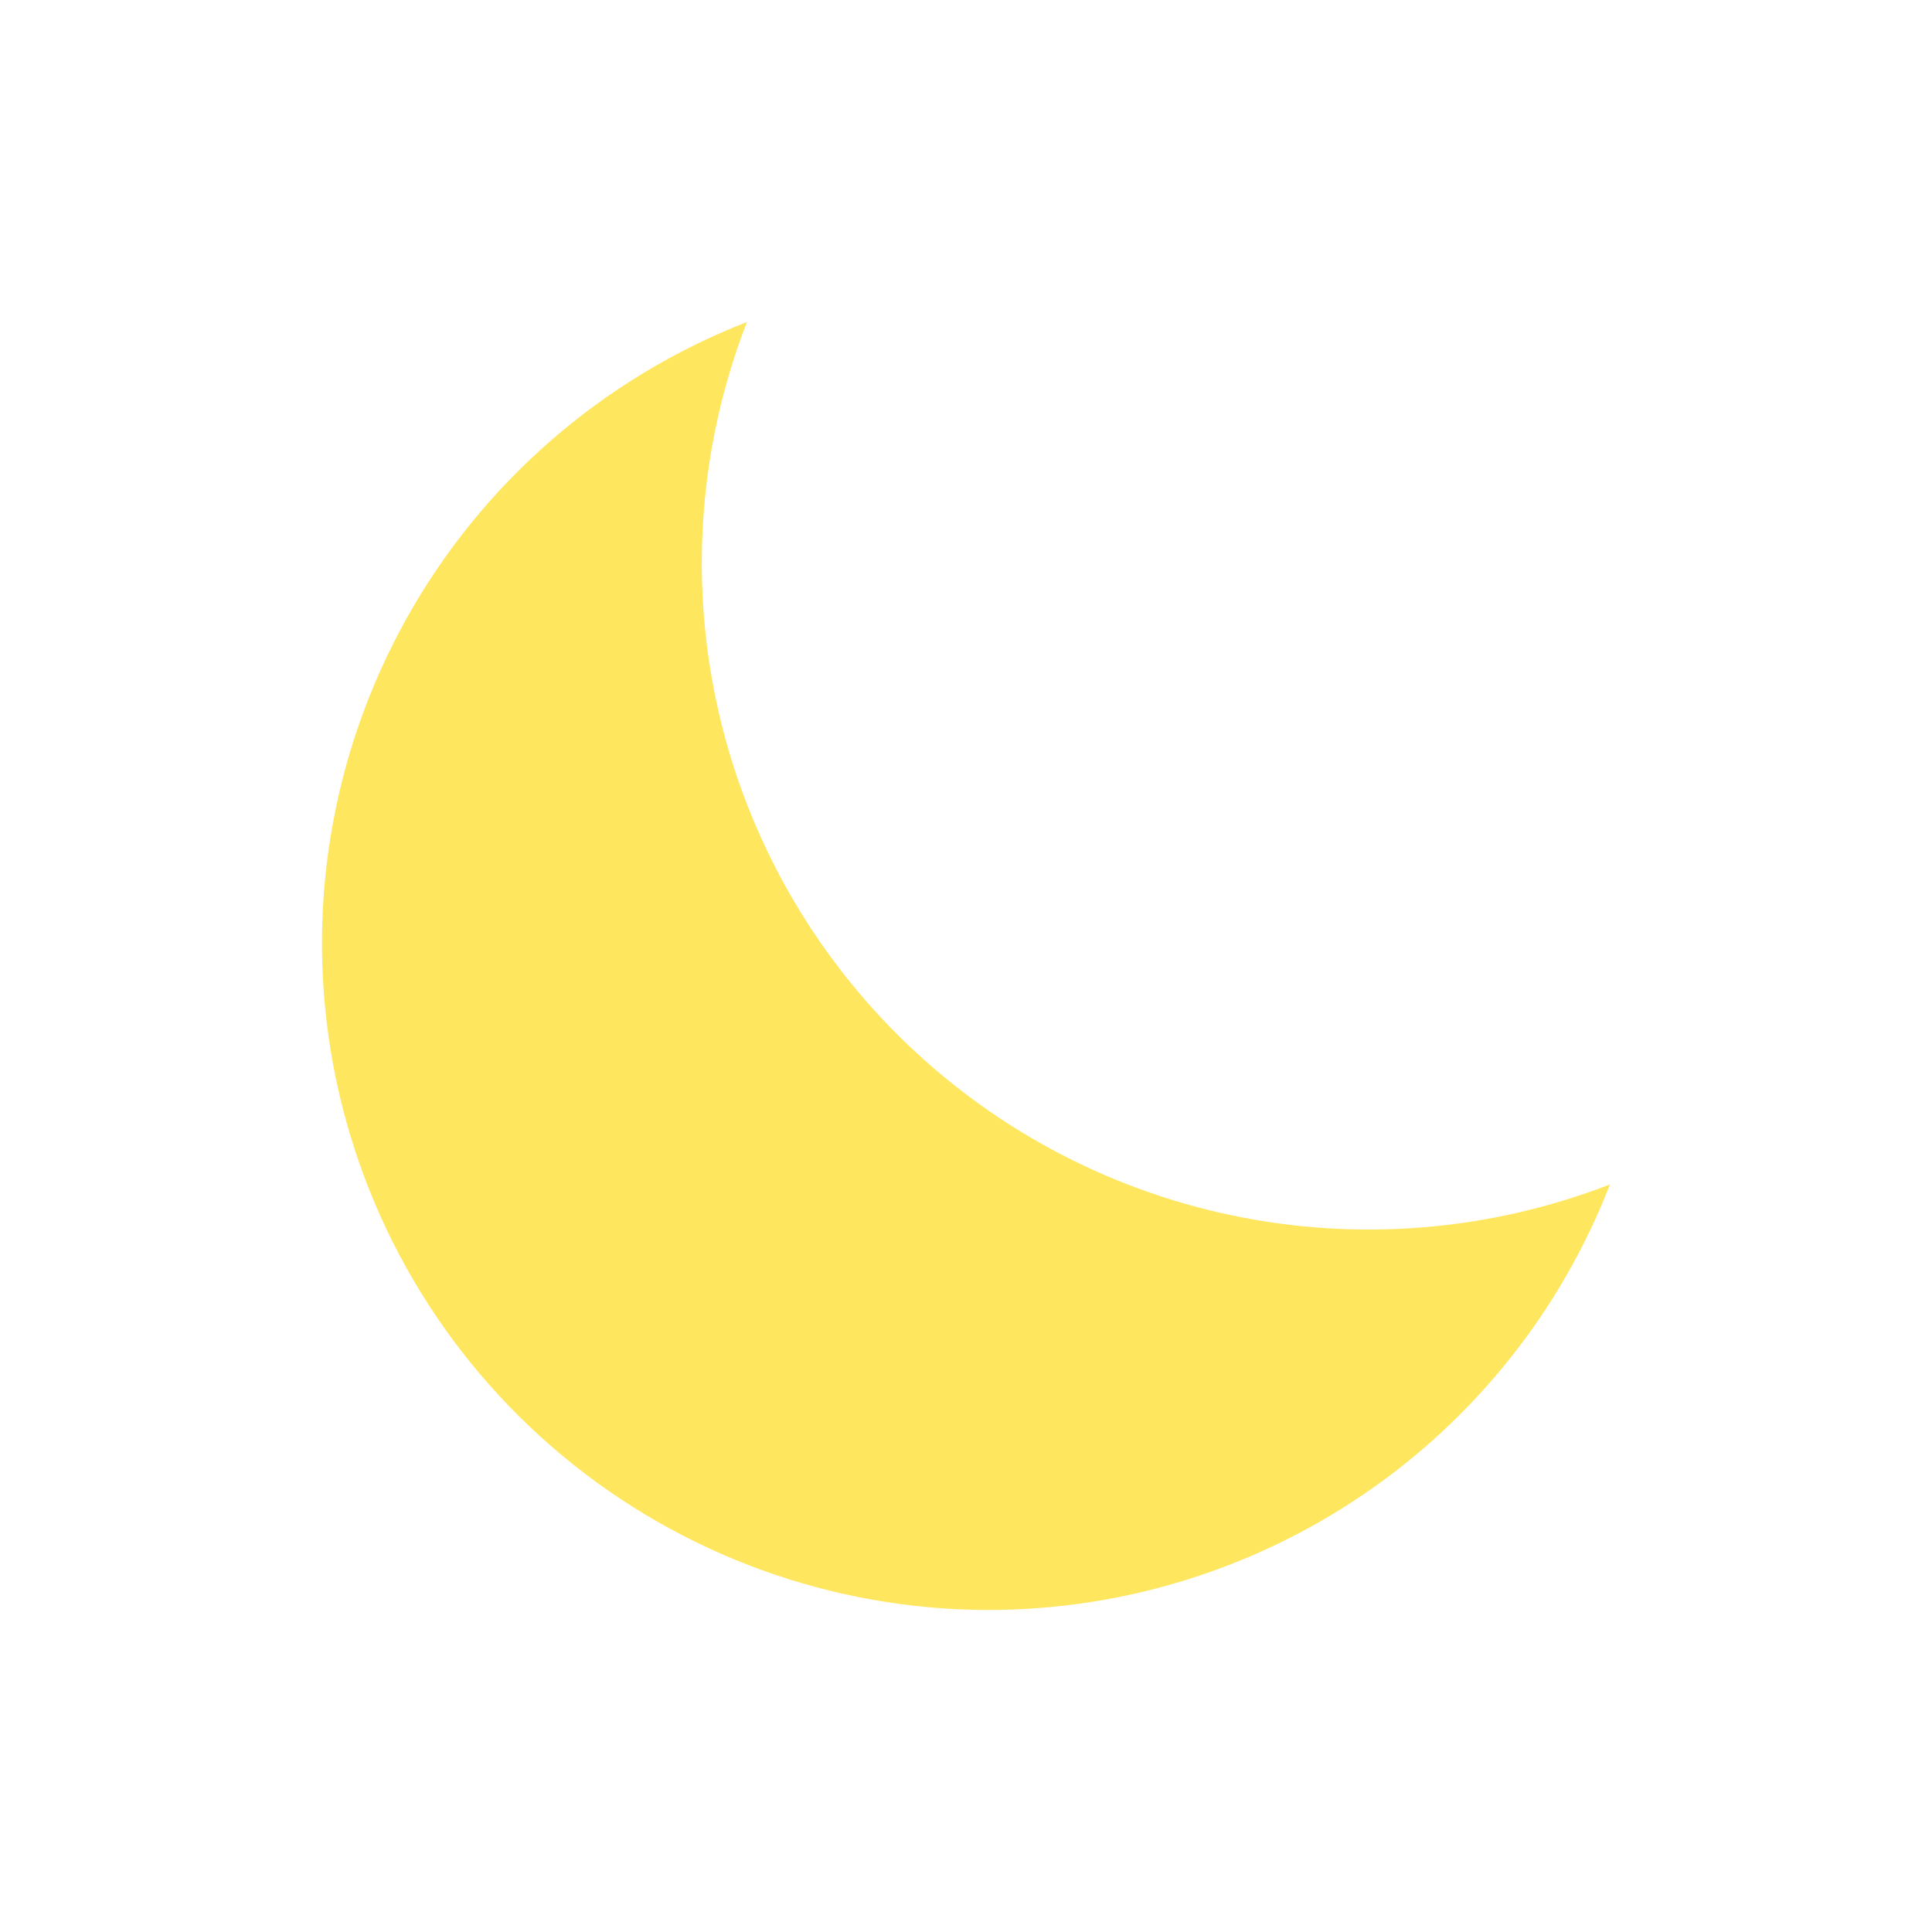
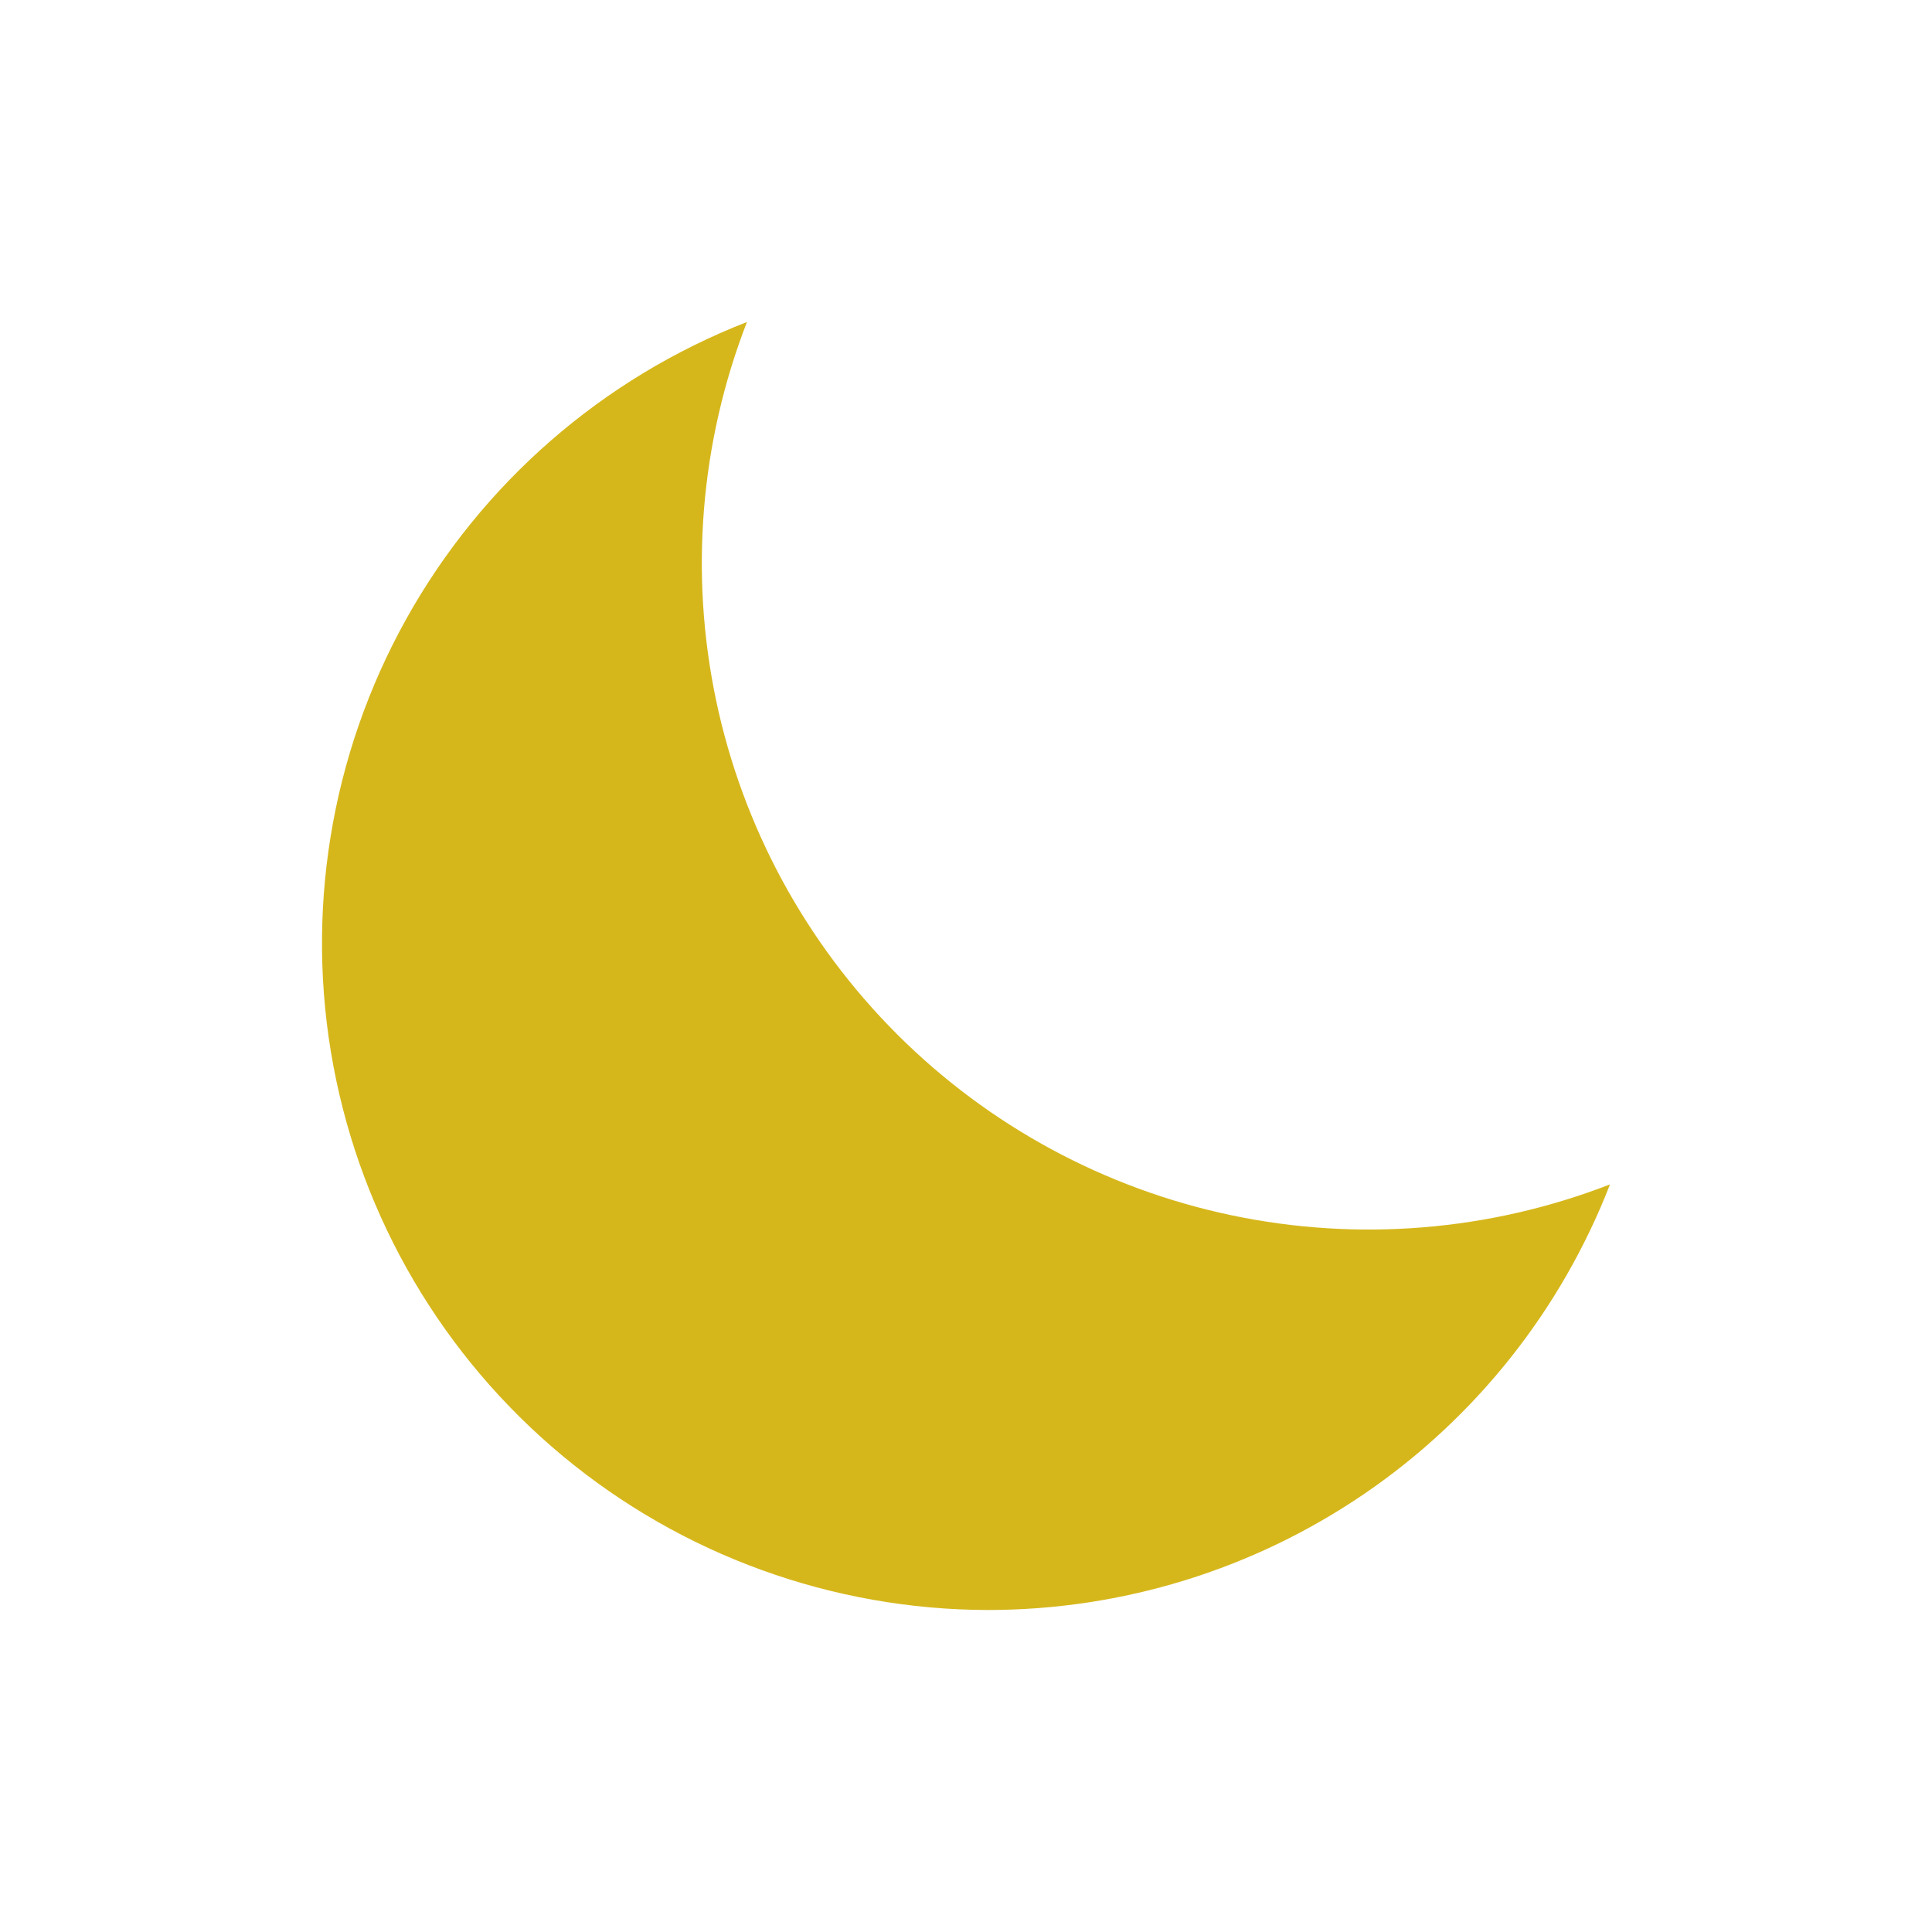
<svg xmlns="http://www.w3.org/2000/svg" width="24" height="24" viewBox="0 0 24 24" fill="none">
-   <path fill-rule="evenodd" clip-rule="evenodd" d="M20 14.713C18.502 15.294 16.867 15.427 15.295 15.096C13.723 14.765 12.281 13.984 11.145 12.849C10.008 11.713 9.227 10.273 8.896 8.701C8.565 7.13 8.698 5.497 9.279 4C7.48 4.701 5.982 6.007 5.044 7.694C4.106 9.381 3.786 11.342 4.141 13.239C4.496 15.136 5.502 16.849 6.987 18.084C8.471 19.318 10.34 19.996 12.271 20C13.943 20 15.575 19.496 16.955 18.552C18.334 17.609 19.395 16.27 20 14.713Z" fill="#FFE65F" />
+   <path fill-rule="evenodd" clip-rule="evenodd" d="M20 14.713C18.502 15.294 16.867 15.427 15.295 15.096C13.723 14.765 12.281 13.984 11.145 12.849C10.008 11.713 9.227 10.273 8.896 8.701C8.565 7.13 8.698 5.497 9.279 4C7.48 4.701 5.982 6.007 5.044 7.694C4.106 9.381 3.786 11.342 4.141 13.239C4.496 15.136 5.502 16.849 6.987 18.084C8.471 19.318 10.34 19.996 12.271 20C13.943 20 15.575 19.496 16.955 18.552C18.334 17.609 19.395 16.27 20 14.713Z" fill="#D6B71B" />
</svg>
